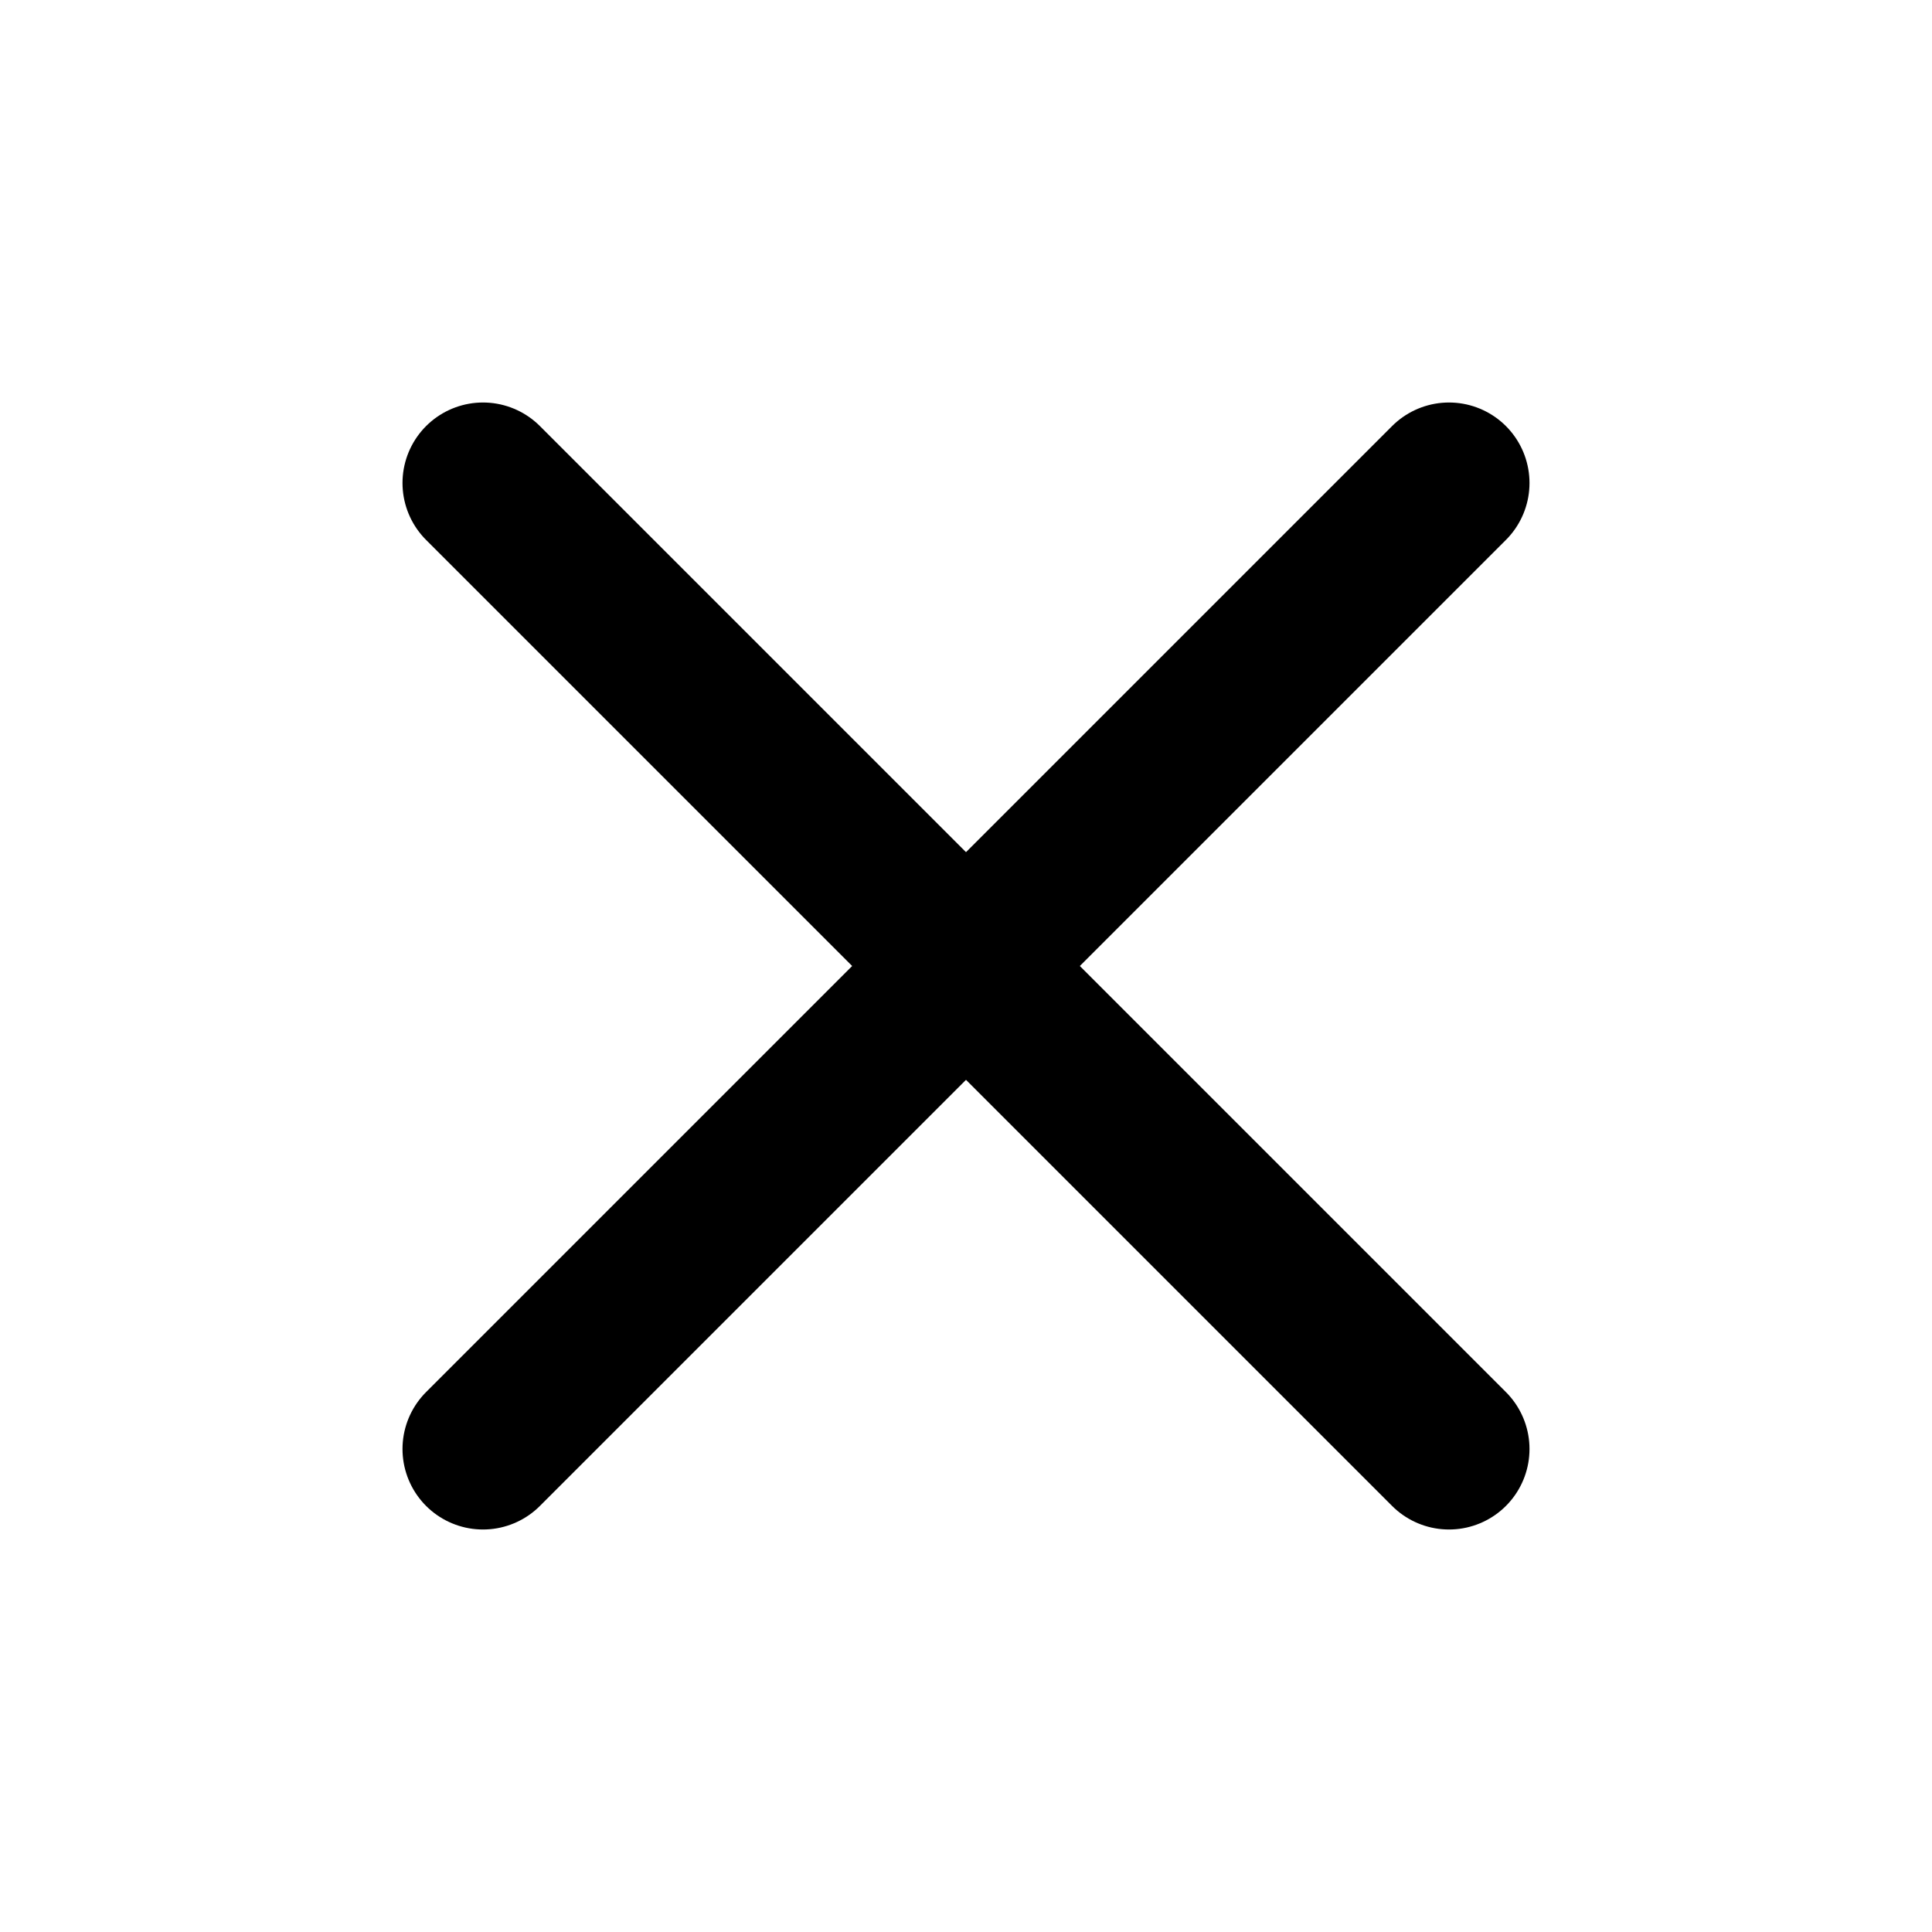
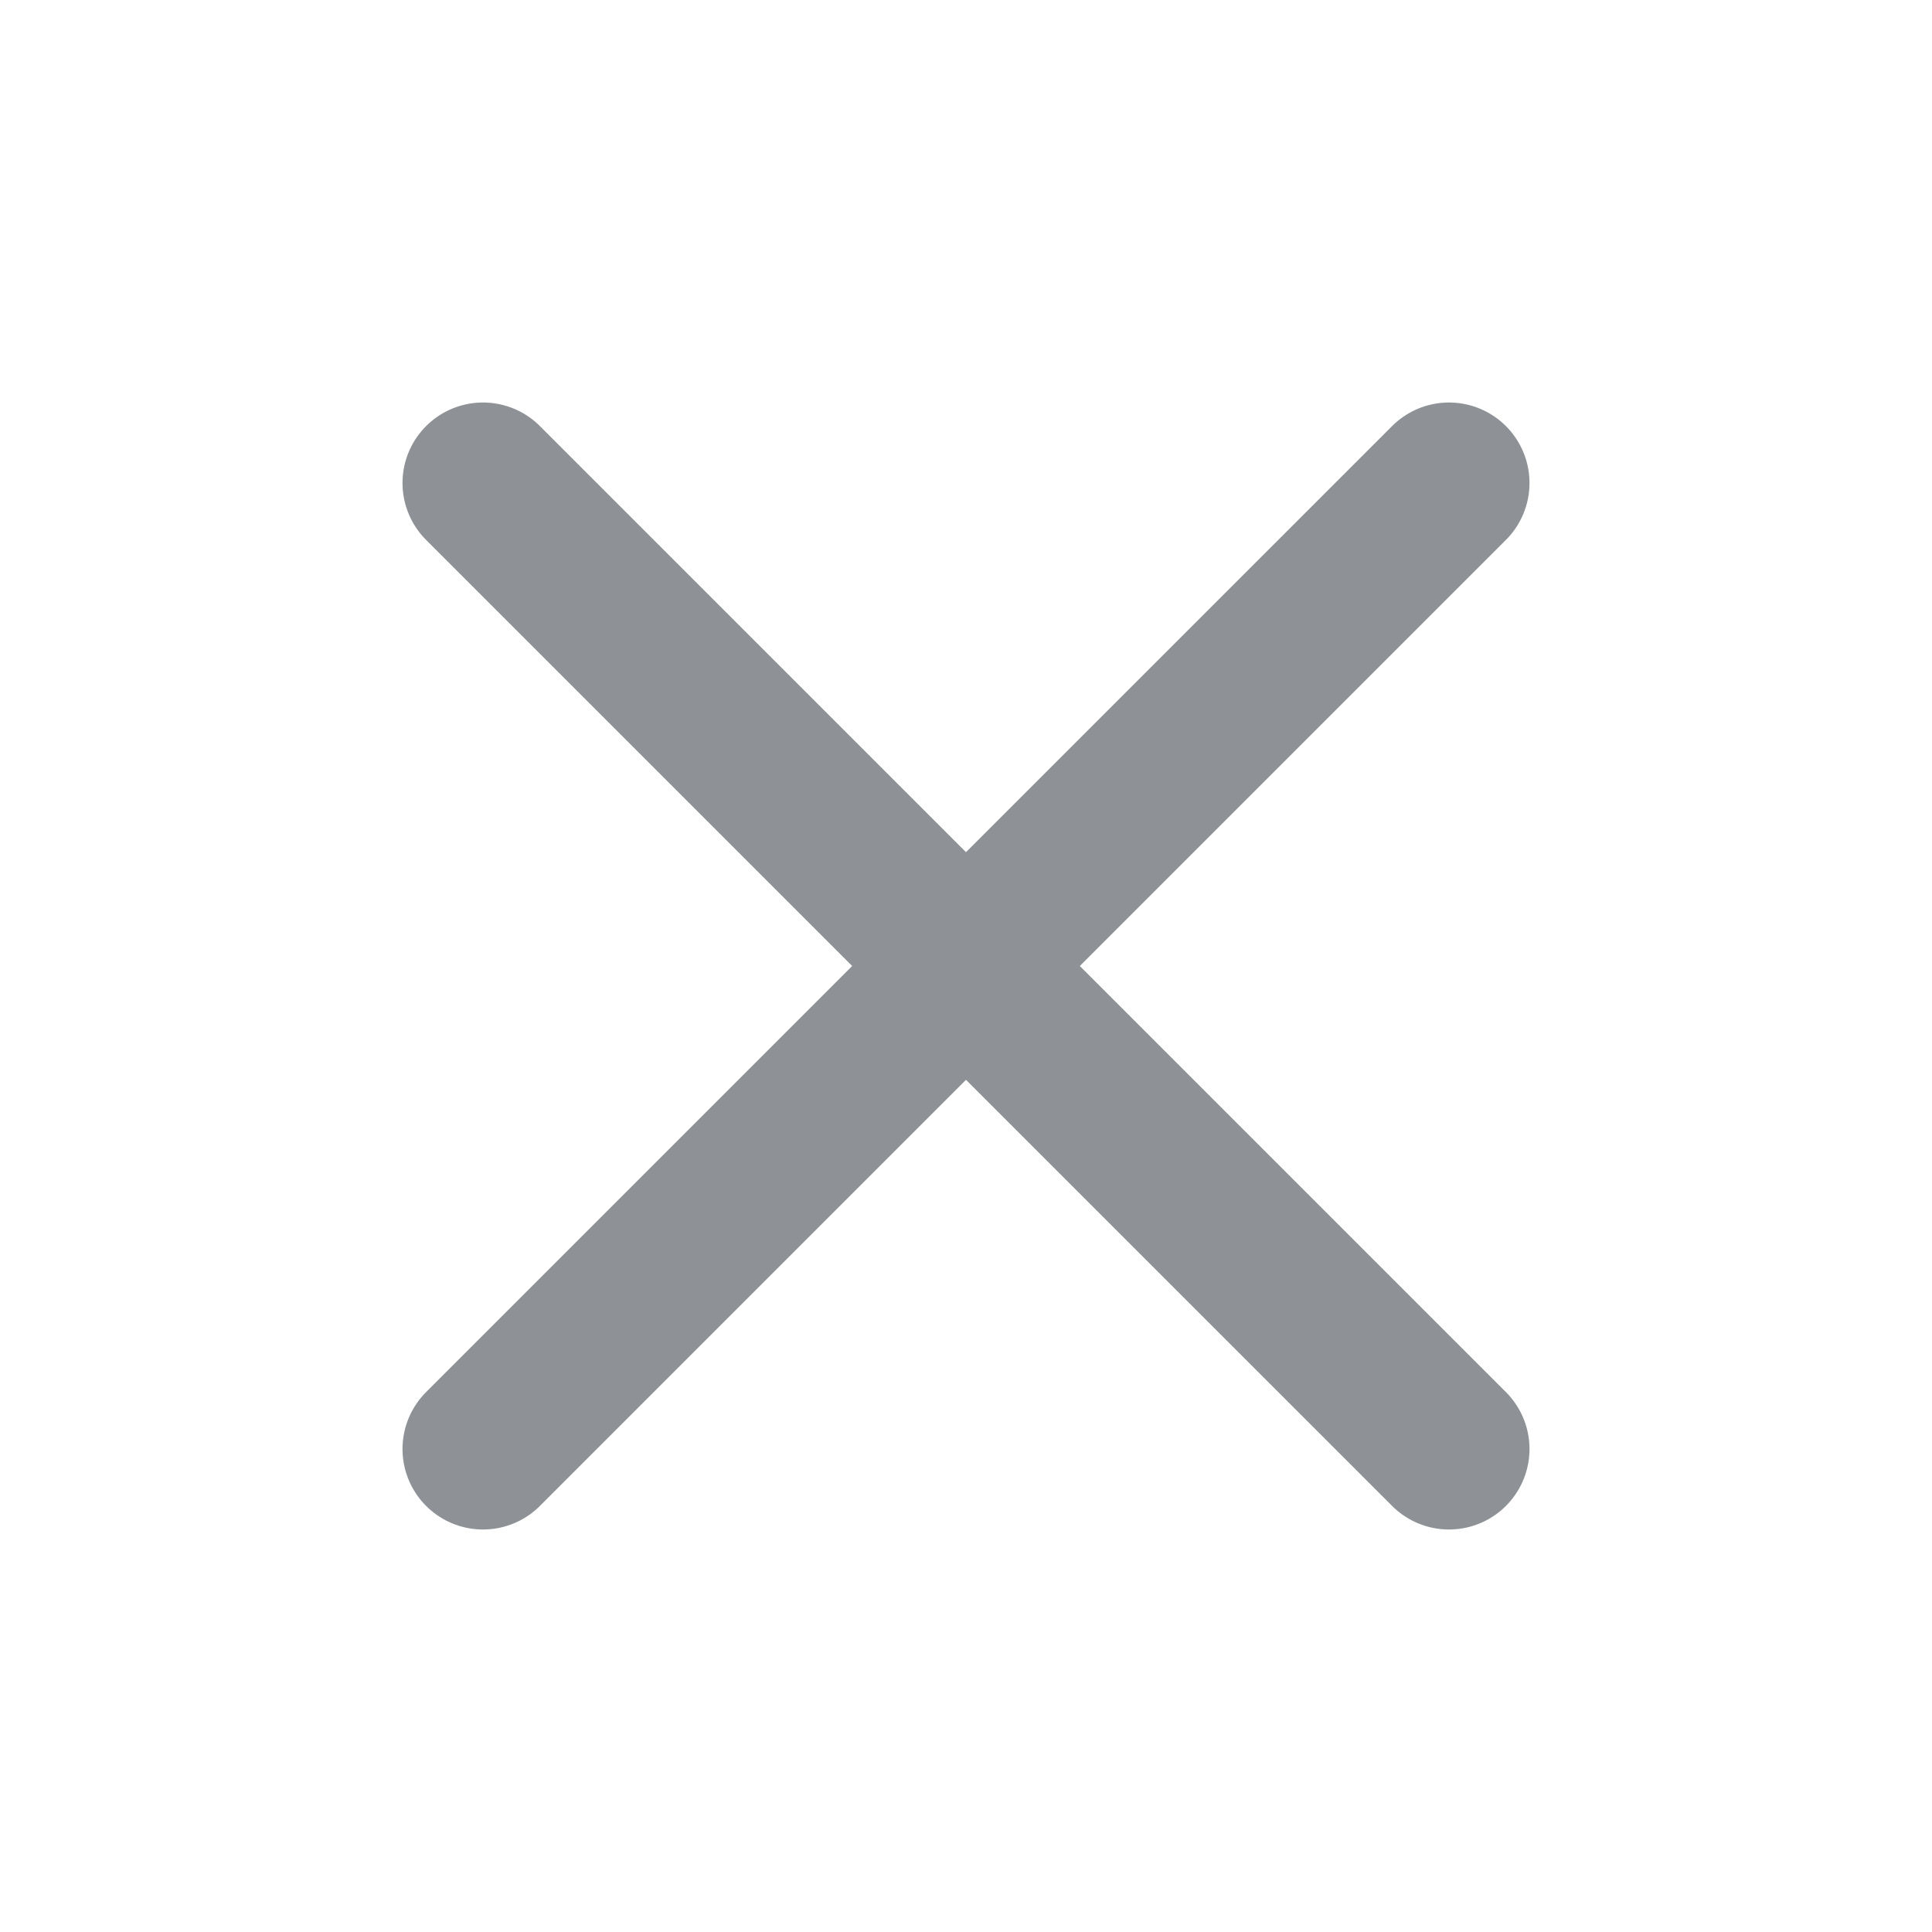
<svg xmlns="http://www.w3.org/2000/svg" width="24" height="24" viewBox="0 0 24 24" fill="none">
-   <path d="M18 6L6 18" stroke="black" stroke-width="2" stroke-linecap="round" stroke-linejoin="round" />
-   <path d="M6 6L18 18" stroke="black" stroke-width="2" stroke-linecap="round" stroke-linejoin="round" />
+   <path d="M18 6L6 18" stroke="#8E9297" stroke-width="2" stroke-linecap="round" stroke-linejoin="round" />
+   <path d="M6 6L18 18" stroke="#8E9297" stroke-width="2" stroke-linecap="round" stroke-linejoin="round" />
</svg>
